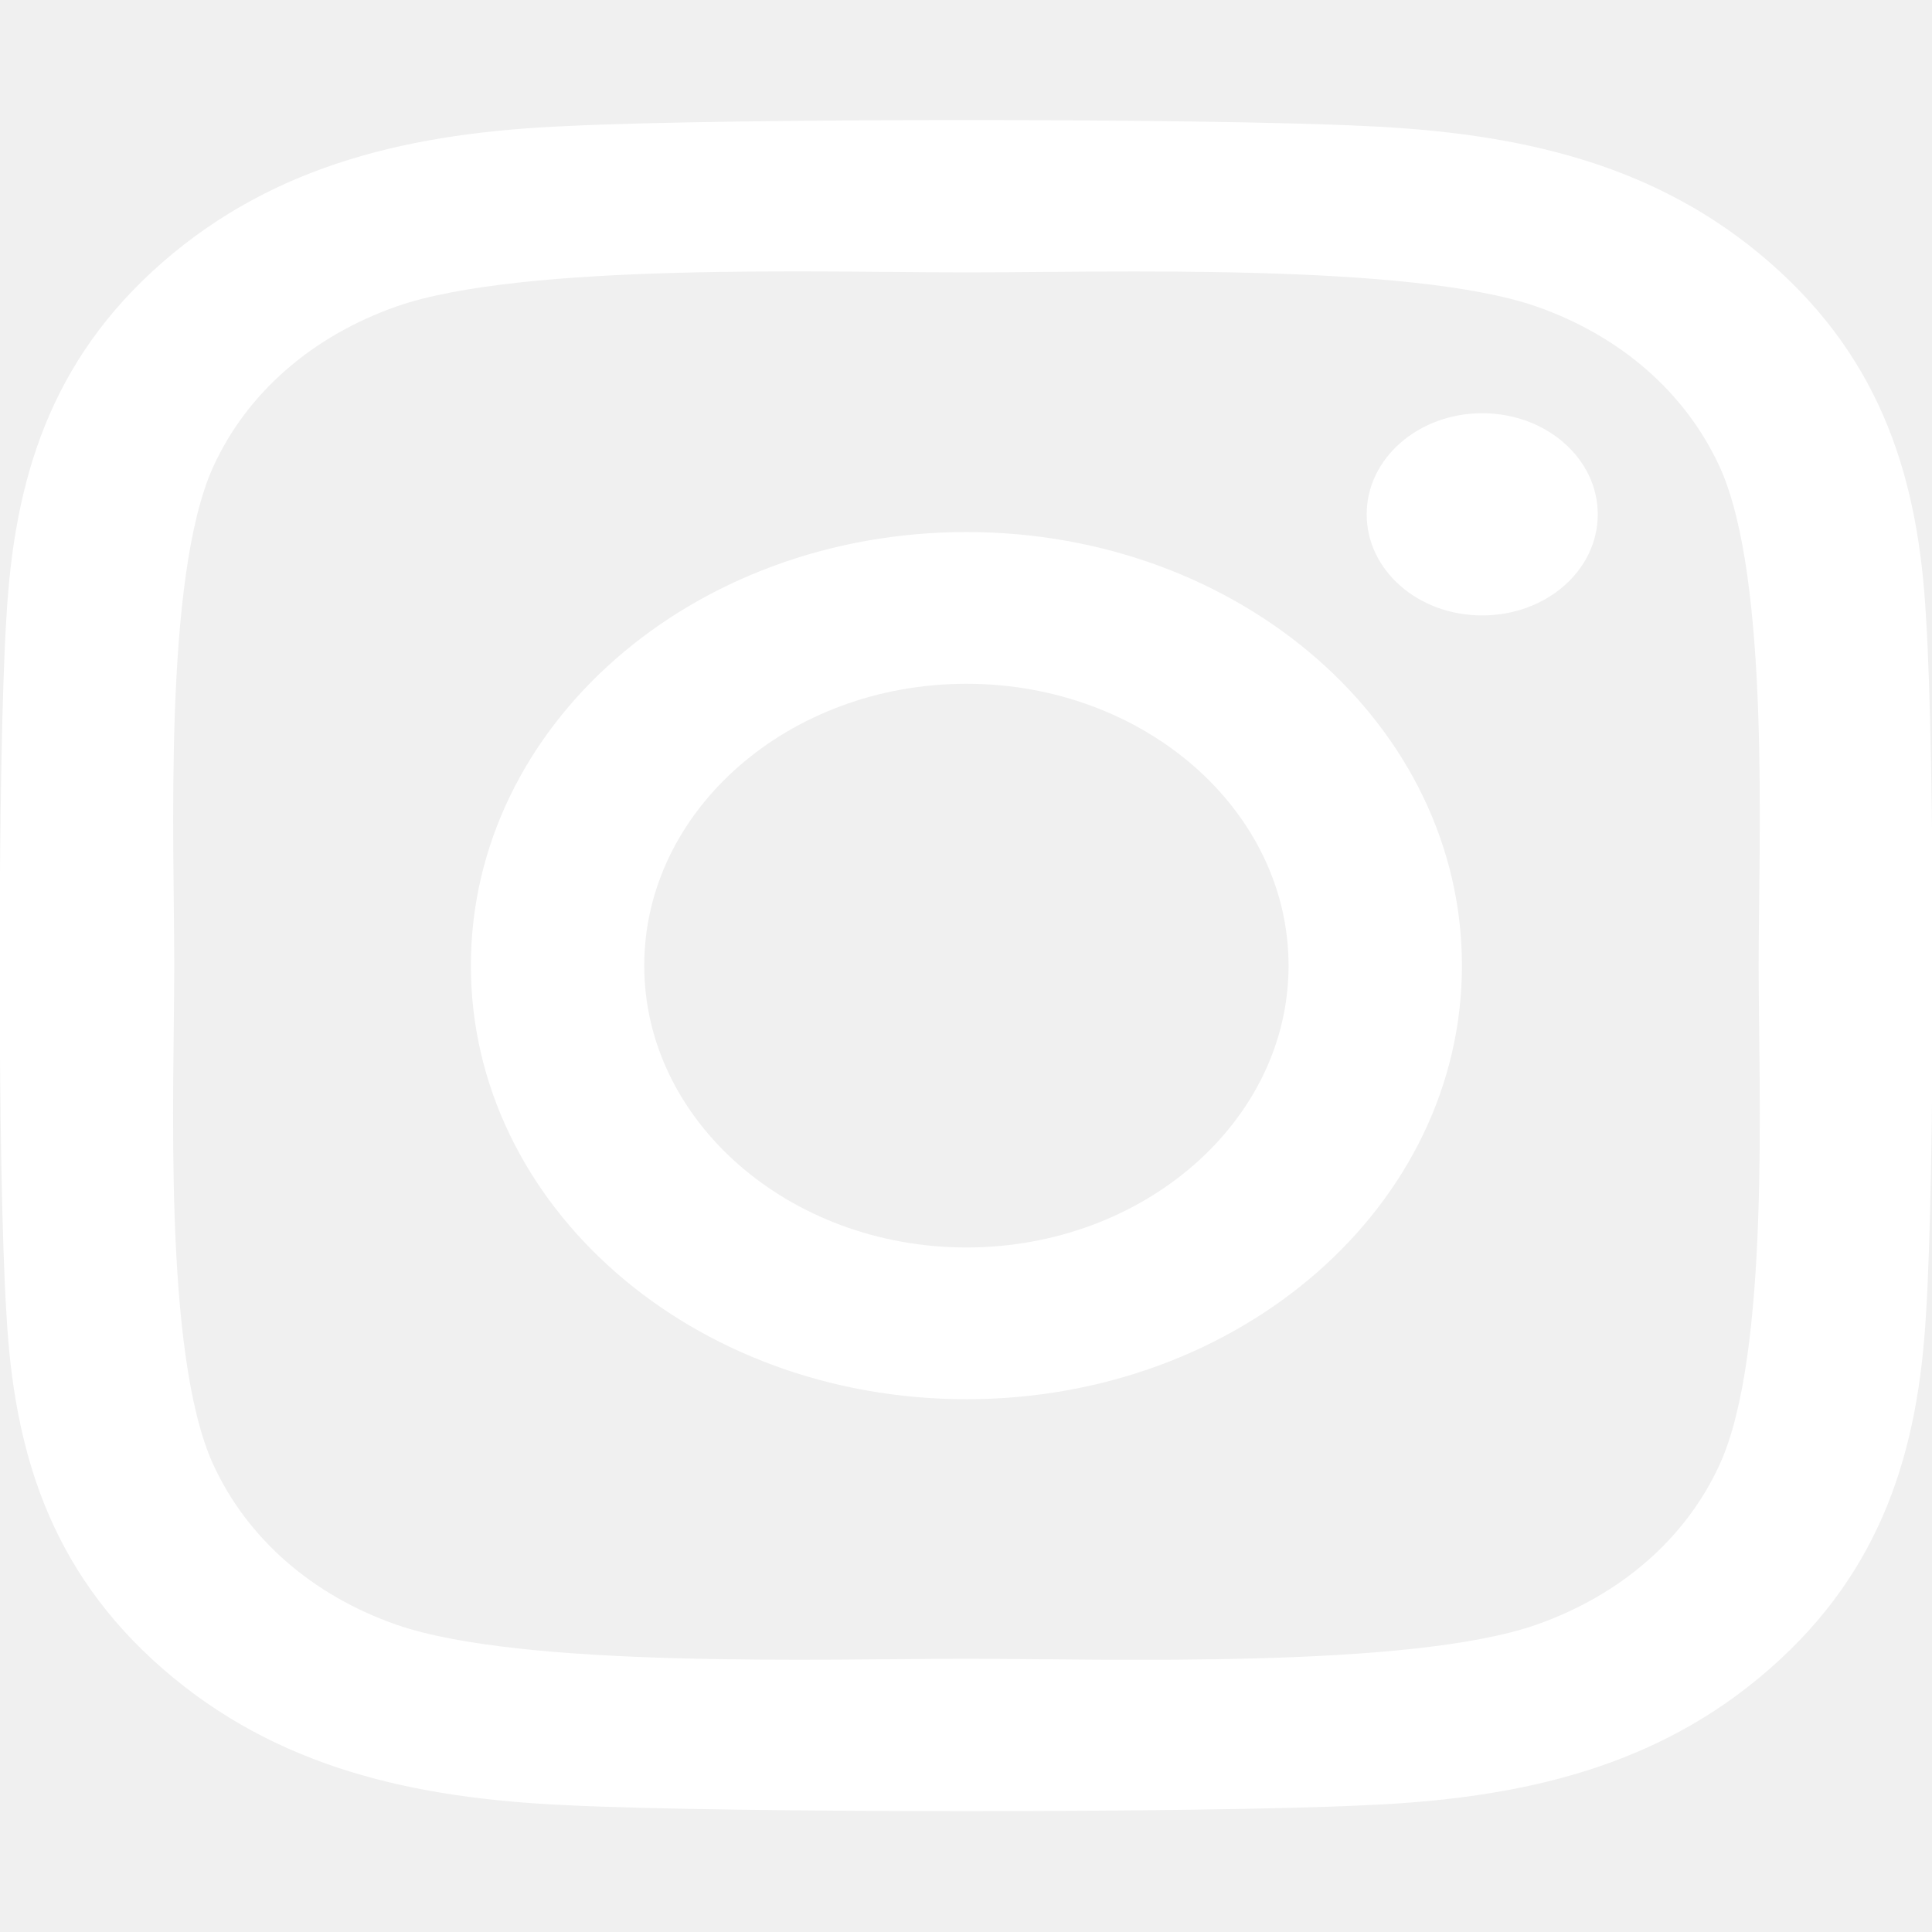
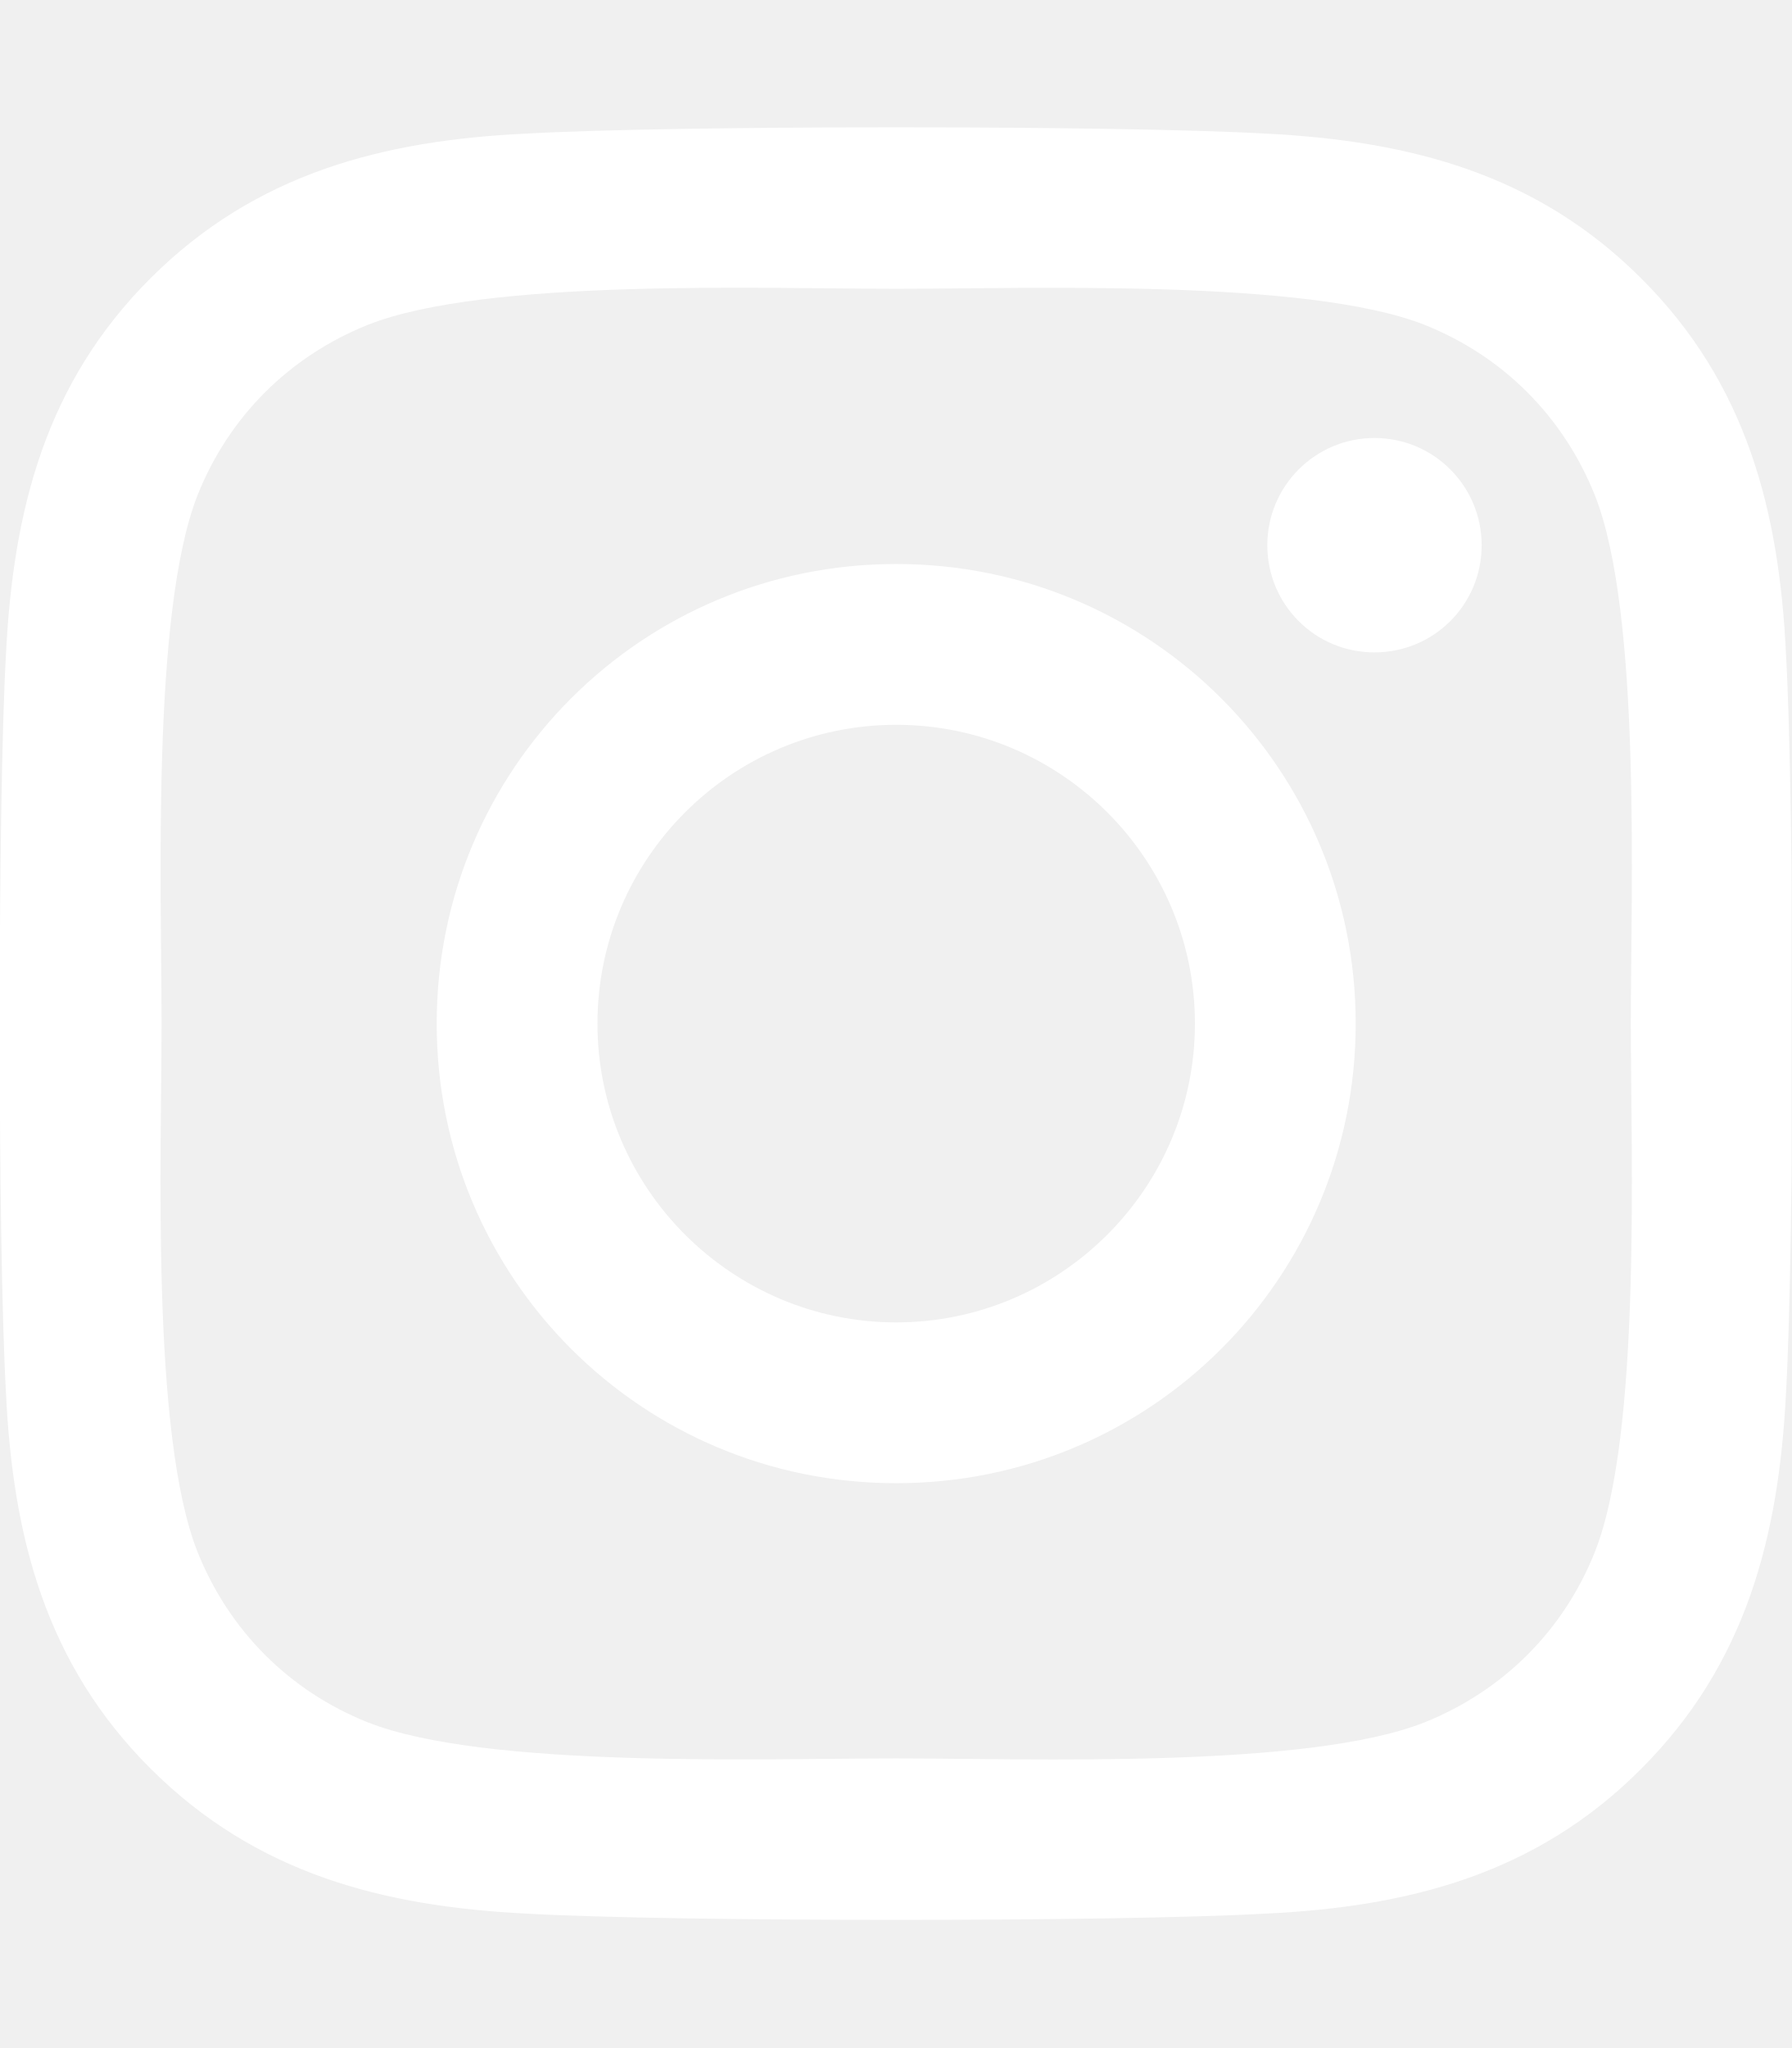
- <svg xmlns="http://www.w3.org/2000/svg" width="26" height="26" viewBox="0 0 26 26" fill="none">
+ <svg xmlns="http://www.w3.org/2000/svg" width="448" height="512" viewBox="0 0 448 512" fill="none">
  <g clip-path="url(#clip0)">
-     <path d="M13.006 7.16C9.315 7.16 6.337 9.765 6.337 12.995C6.337 16.225 9.315 18.83 13.006 18.83C16.697 18.83 19.674 16.225 19.674 12.995C19.674 9.765 16.697 7.16 13.006 7.16ZM13.006 16.788C10.62 16.788 8.67 15.087 8.67 12.995C8.67 10.903 10.615 9.202 13.006 9.202C15.397 9.202 17.341 10.903 17.341 12.995C17.341 15.087 15.391 16.788 13.006 16.788ZM21.502 6.921C21.502 7.678 20.806 8.282 19.947 8.282C19.082 8.282 18.392 7.673 18.392 6.921C18.392 6.17 19.088 5.561 19.947 5.561C20.806 5.561 21.502 6.17 21.502 6.921ZM25.919 8.303C25.82 6.48 25.344 4.865 23.818 3.534C22.297 2.204 20.452 1.788 18.368 1.696C16.221 1.589 9.785 1.589 7.637 1.696C5.56 1.782 3.714 2.199 2.188 3.529C0.662 4.86 0.191 6.475 0.087 8.298C-0.035 10.177 -0.035 15.808 0.087 17.687C0.186 19.51 0.662 21.125 2.188 22.456C3.714 23.786 5.554 24.202 7.637 24.294C9.785 24.4 16.221 24.4 18.368 24.294C20.452 24.207 22.297 23.791 23.818 22.456C25.338 21.125 25.814 19.51 25.919 17.687C26.041 15.808 26.041 10.182 25.919 8.303ZM23.145 19.703C22.692 20.698 21.816 21.465 20.672 21.866C18.96 22.461 14.898 22.323 13.006 22.323C11.114 22.323 7.045 22.456 5.339 21.866C4.202 21.47 3.325 20.703 2.867 19.703C2.188 18.205 2.345 14.65 2.345 12.995C2.345 11.339 2.194 7.78 2.867 6.287C3.32 5.291 4.196 4.525 5.339 4.123C7.051 3.529 11.114 3.666 13.006 3.666C14.898 3.666 18.966 3.534 20.672 4.123C21.81 4.52 22.686 5.286 23.145 6.287C23.824 7.785 23.667 11.339 23.667 12.995C23.667 14.65 23.824 18.21 23.145 19.703Z" fill="white" />
+     <path d="M224.1 141C160.5 141 109.2 192.3 109.2 255.9C109.2 319.5 160.5 370.8 224.1 370.8C287.7 370.8 339 319.5 339 255.9C339 192.3 287.7 141 224.1 141ZM224.1 330.6C183 330.6 149.4 297.1 149.4 255.9C149.4 214.7 182.9 181.2 224.1 181.2C265.3 181.2 298.8 214.7 298.8 255.9C298.8 297.1 265.2 330.6 224.1 330.6V330.6ZM370.5 136.3C370.5 151.2 358.5 163.1 343.7 163.1C328.8 163.1 316.9 151.1 316.9 136.3C316.9 121.5 328.9 109.5 343.7 109.5C358.5 109.5 370.5 121.5 370.5 136.3ZM446.6 163.5C444.9 127.6 436.7 95.8 410.4 69.6C384.2 43.4 352.4 35.2 316.5 33.4C279.5 31.3 168.6 31.3 131.6 33.4C95.8 35.1 64 43.3 37.7 69.5C11.4 95.7 3.3 127.5 1.5 163.4C-0.6 200.4 -0.6 311.3 1.5 348.3C3.2 384.2 11.4 416 37.7 442.2C64 468.4 95.7 476.6 131.6 478.4C168.6 480.5 279.5 480.5 316.5 478.4C352.4 476.7 384.2 468.5 410.4 442.2C436.6 416 444.8 384.2 446.6 348.3C448.7 311.3 448.7 200.5 446.6 163.5V163.5ZM398.8 388C391 407.6 375.9 422.7 356.2 430.6C326.7 442.3 256.7 439.6 224.1 439.6C191.5 439.6 121.4 442.2 92 430.6C72.4 422.8 57.3 407.7 49.4 388C37.7 358.5 40.4 288.5 40.4 255.9C40.4 223.3 37.8 153.2 49.4 123.8C57.2 104.2 72.3 89.1 92 81.2C121.5 69.5 191.5 72.2 224.1 72.2C256.7 72.2 326.8 69.6 356.2 81.2C375.8 89 390.9 104.1 398.8 123.8C410.5 153.3 407.8 223.3 407.8 255.9C407.8 288.5 410.5 358.6 398.8 388Z" fill="white" />
  </g>
  <defs>
    <clipPath id="clip0">
-       <rect width="26" height="26" fill="white" />
+       <rect width="448" height="512" fill="white" />
    </clipPath>
  </defs>
</svg>
